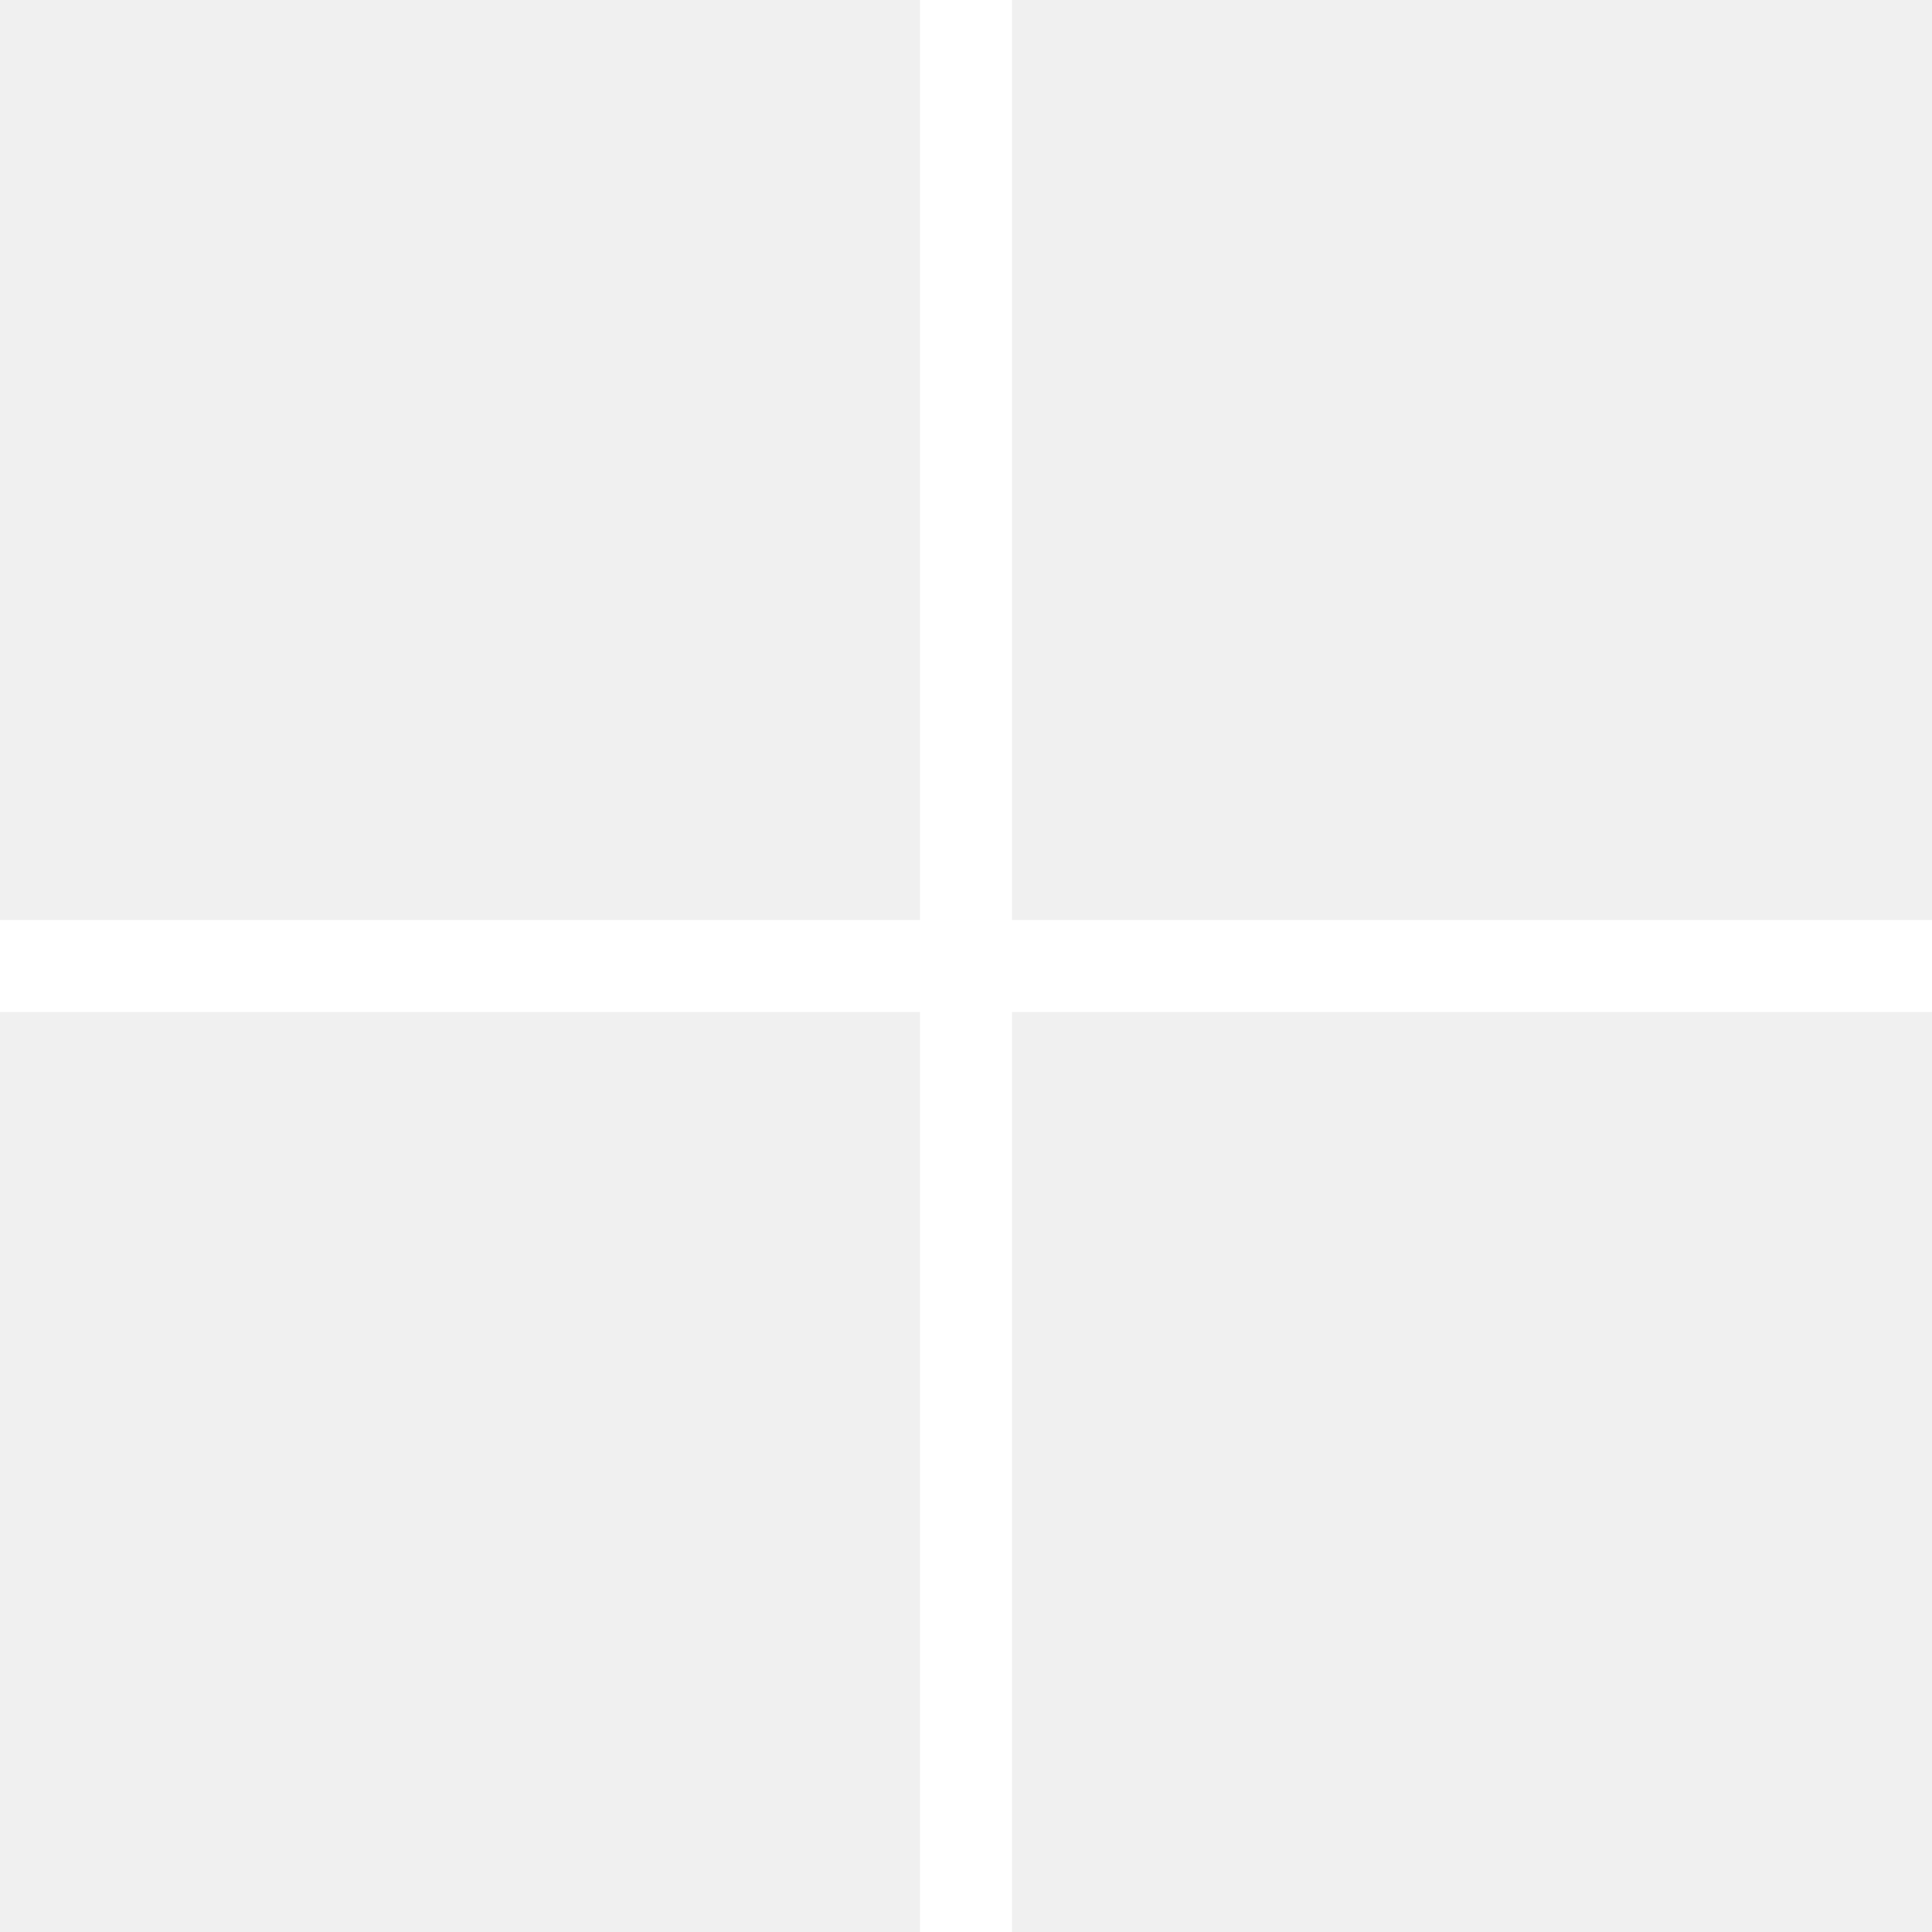
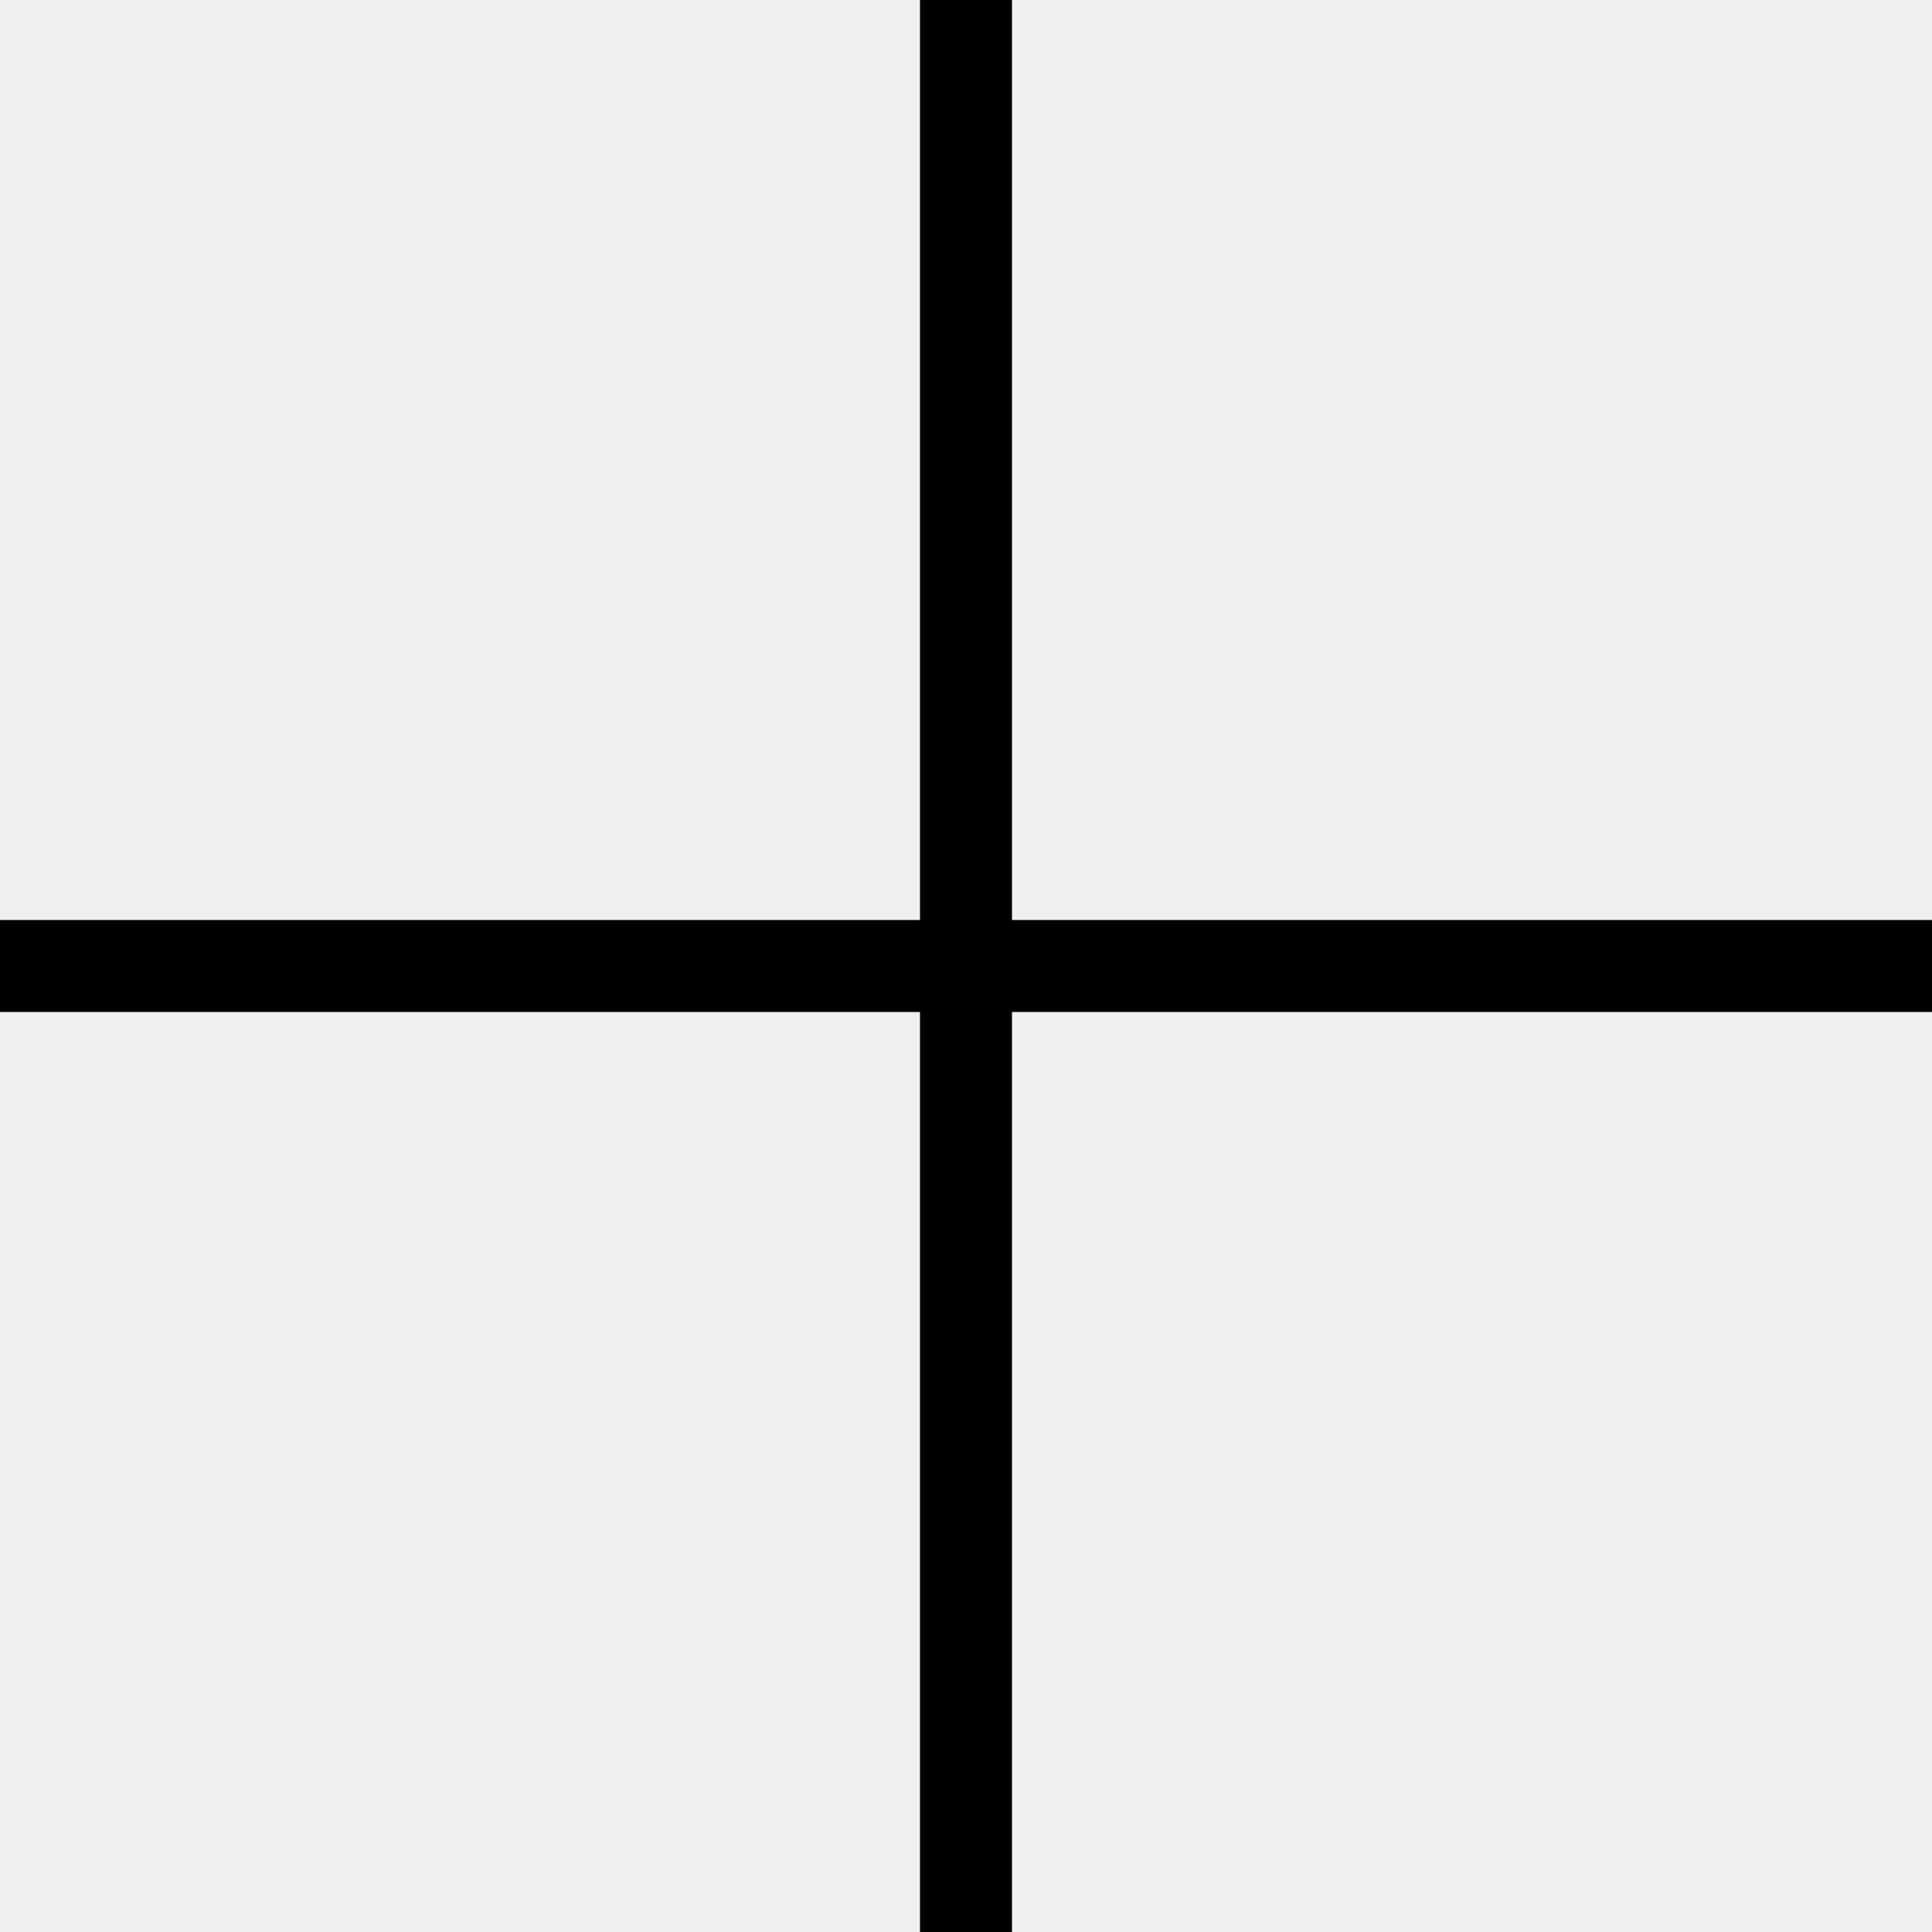
- <svg xmlns="http://www.w3.org/2000/svg" width="21" height="21" fill="none" viewBox="0 0 21 21">
-   <path fill="#fff" fill-rule="evenodd" d="M11 0H10V10H0V11H10V21H11V11H21V10H11V0Z" clip-rule="evenodd" />
+ <svg xmlns="http://www.w3.org/2000/svg" width="21" height="21" viewBox="0 0 21 21" fill="none">
+   <path fill-rule="evenodd" clip-rule="evenodd" d="M11 0H10V10H0V11H10V21H11V11H21V10H11V0Z" fill="black" />
</svg>
